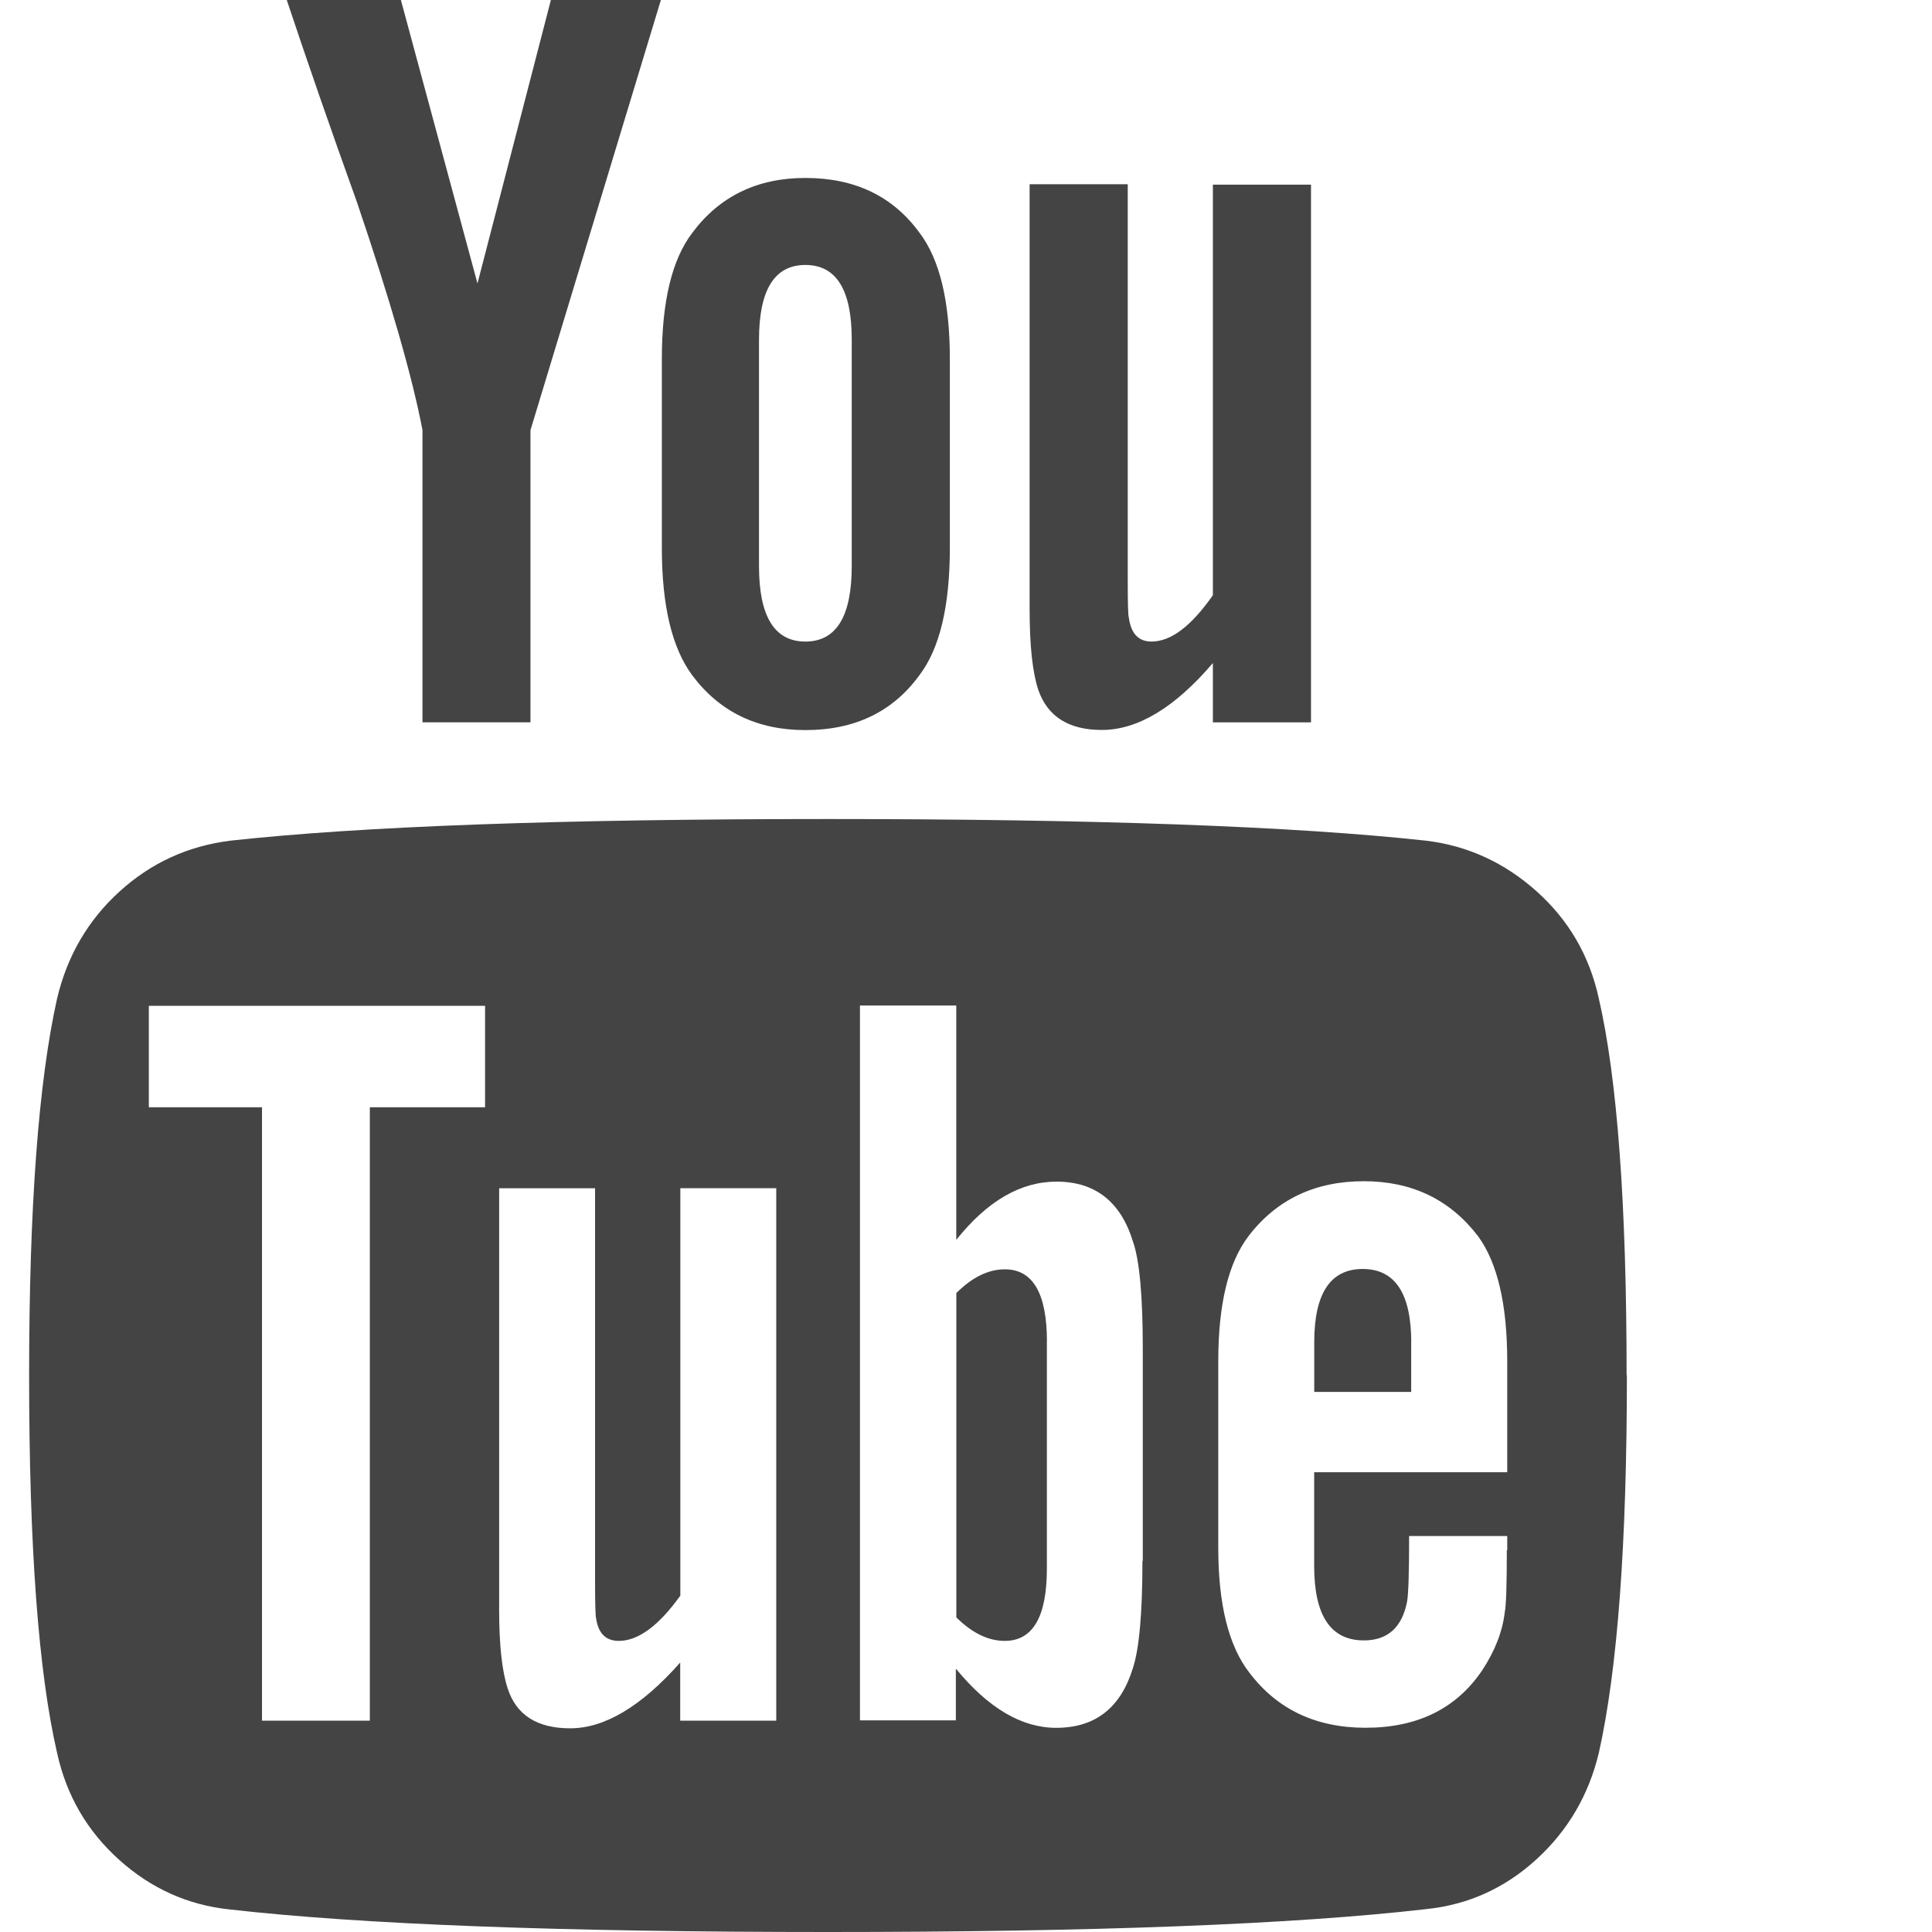
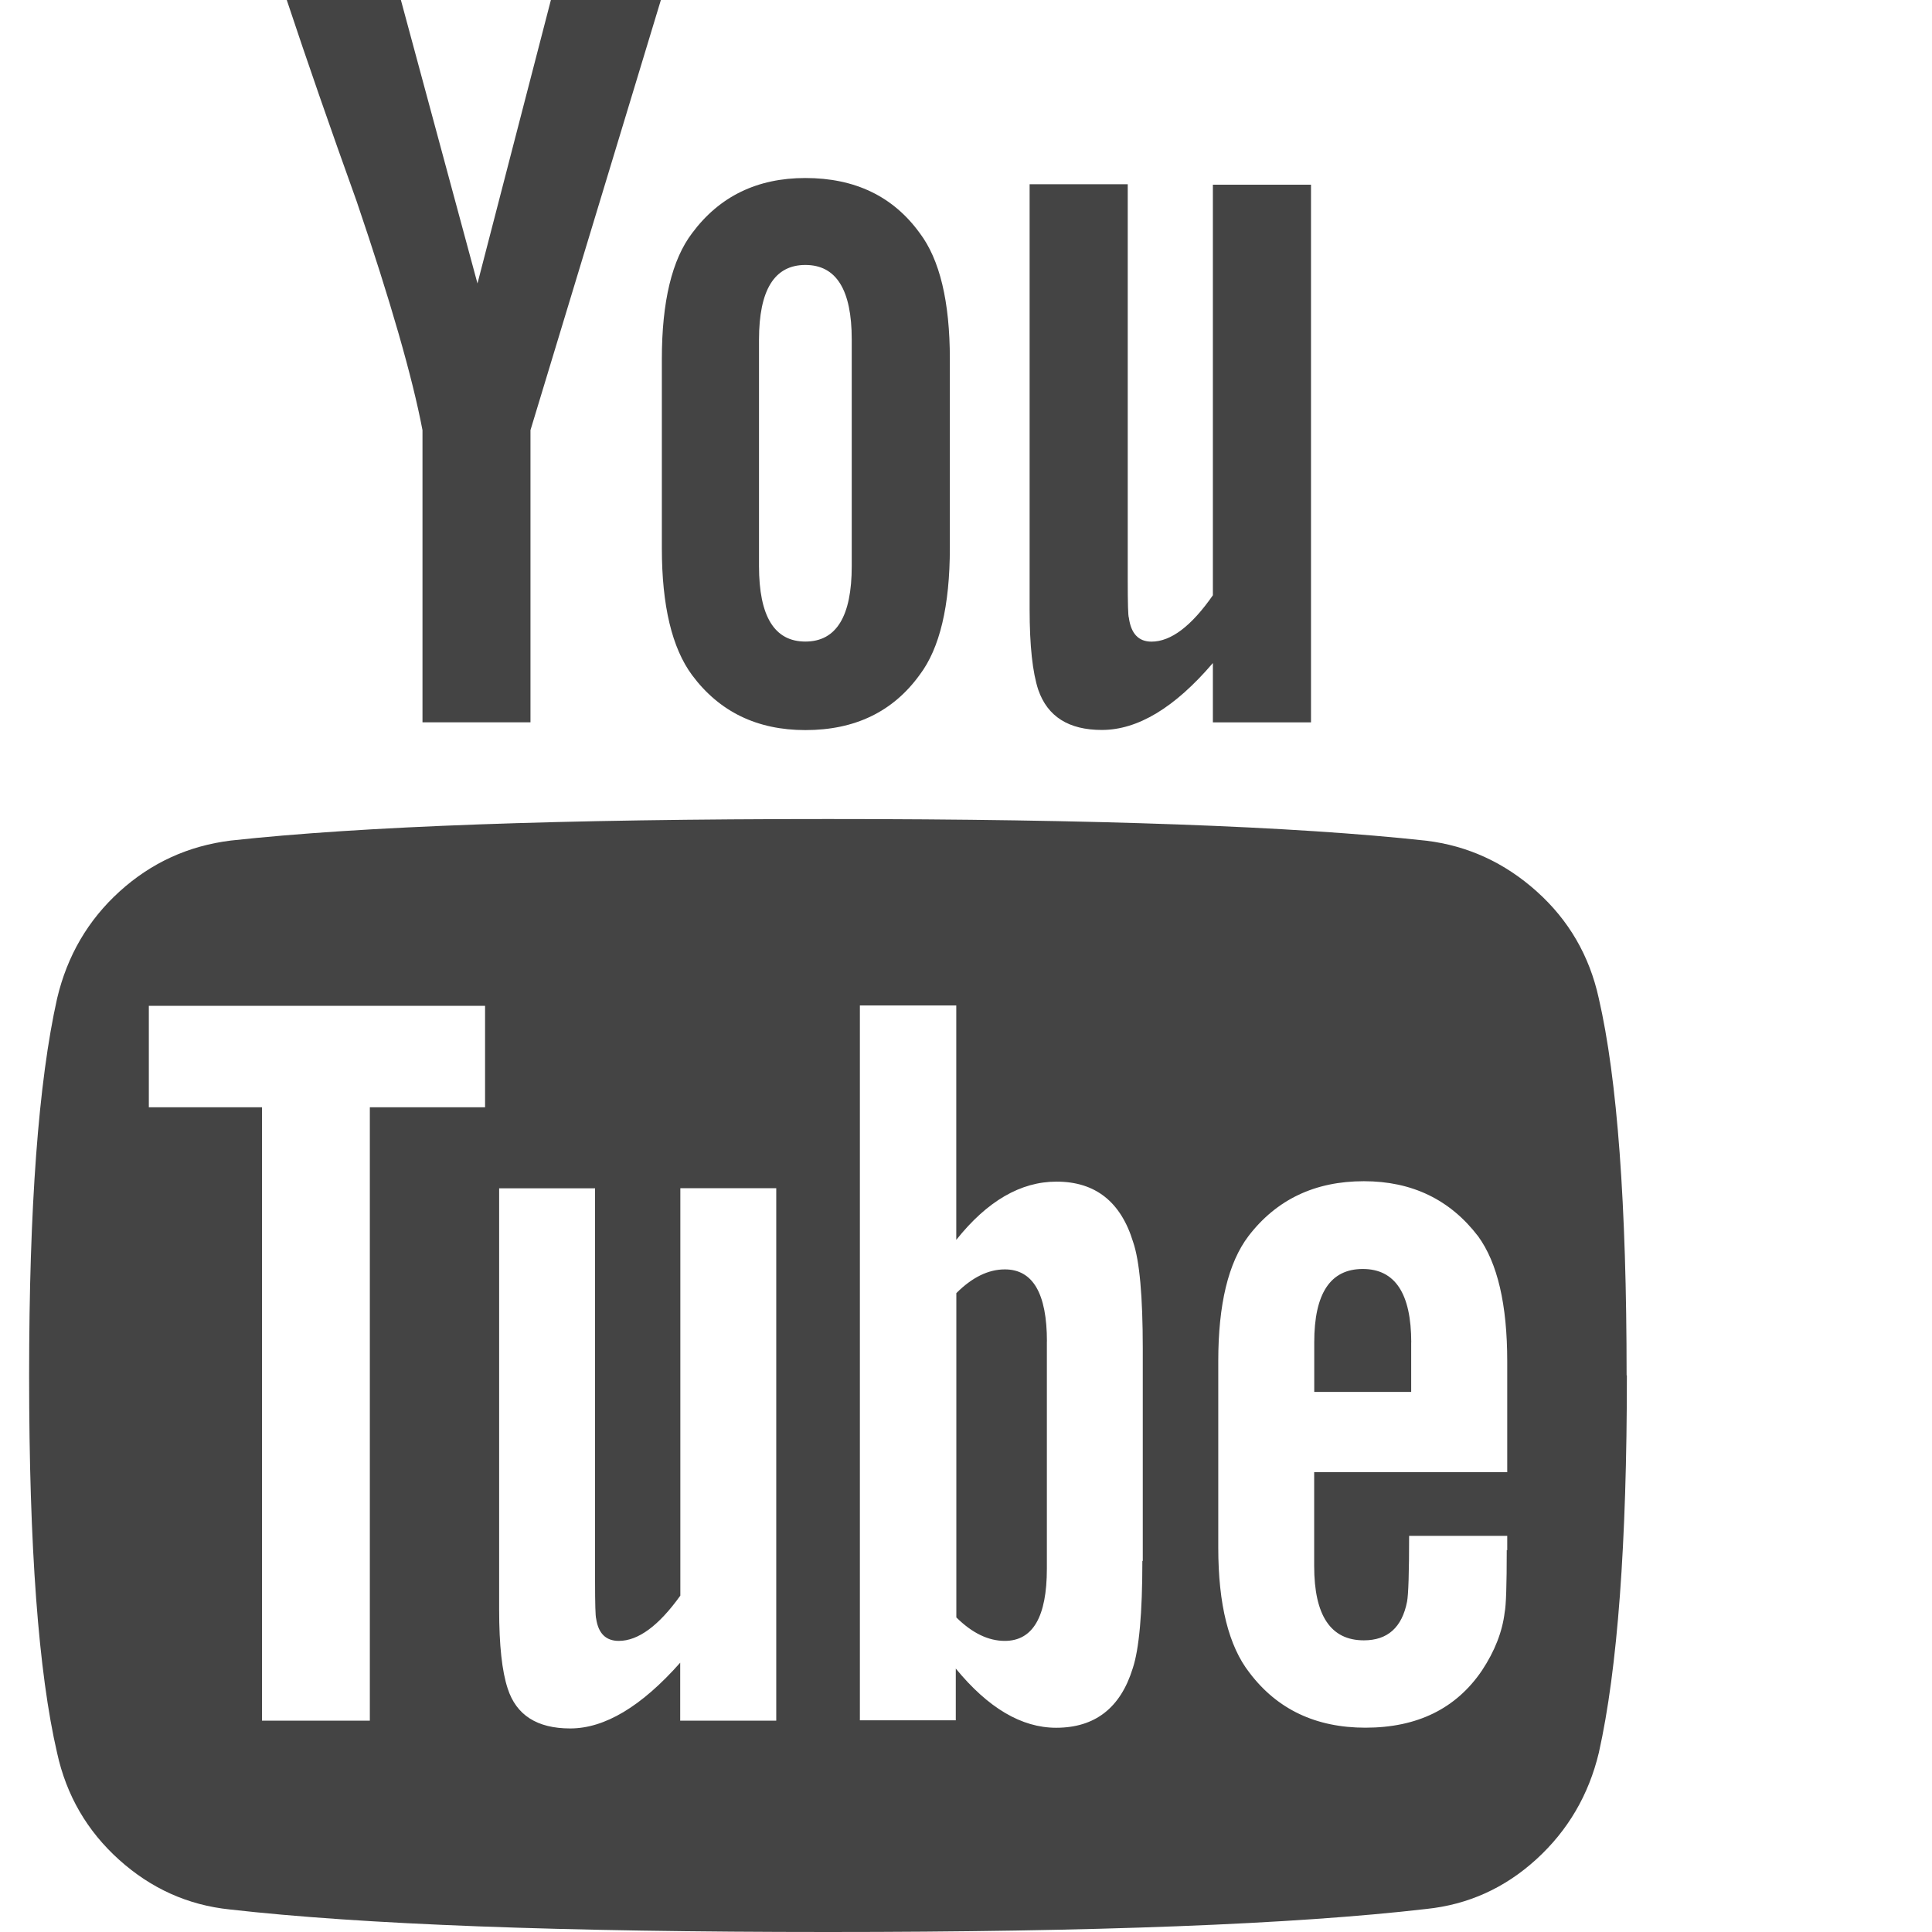
<svg xmlns="http://www.w3.org/2000/svg" width="28" height="28" viewBox="0 0 28 28">
-   <path fill="#444" d="M15.172 19.437v3.297q0 1.047-.61 1.047-.358 0-.702-.34V18.74q.344-.344.703-.344.61 0 .61 1.048zm5.28.016v.72h-1.405v-.72q0-1.062.703-1.062t.703 1.067zM5.36 16.047h1.67v-1.47H2.157v1.47h1.64v8.89H5.36v-8.89zm4.5 8.89h1.39V17.22H9.86v5.905q-.47.656-.892.656-.28 0-.328-.323-.016-.047-.016-.547v-5.69h-1.39v6.11q0 .764.124 1.14.187.577.906.577.75 0 1.594-.953v.844zm6.702-2.312v-3.078q0-1.14-.14-1.547-.267-.875-1.11-.875-.78 0-1.453.844v-3.396h-1.396v10.36h1.39v-.75q.704.858 1.454.858.844 0 1.11-.86.14-.42.14-1.562zm5.282-.156v-.208h-1.422q0 .797-.03.953-.11.56-.626.56-.72 0-.72-1.077v-1.36h2.798V19.73q0-1.234-.422-1.813-.61-.798-1.656-.798-1.062 0-1.672.796-.438.577-.438 1.812v2.703q0 1.235.453 1.814.604.796 1.682.796 1.125 0 1.687-.828.28-.423.33-.845.03-.14.03-.905zm-9.5-14.27V4.92q0-1.08-.672-1.08T11 4.924v3.28q0 1.094.672 1.094t.672-1.094zm11.234 11.733q0 3.656-.406 5.47-.22.92-.906 1.546t-1.594.72Q17.797 28 12 28t-8.672-.327q-.906-.094-1.602-.72t-.898-1.546q-.406-1.75-.406-5.47 0-3.655.406-5.468.22-.927.906-1.55t1.61-.736Q6.202 11.87 12 11.87t8.67.314q.903.11 1.6.734t.9 1.547q.404 1.75.404 5.468zM7.984 0h1.594l-1.89 6.234v4.234H6.123V6.234q-.22-1.156-.953-3.313Q4.594 1.317 4.156 0H5.81l1.11 4.108zm5.782 5.203v2.734q0 1.266-.438 1.844-.578.8-1.656.8-1.047 0-1.64-.795-.44-.593-.44-1.843v-2.74q0-1.25.44-1.827.593-.797 1.64-.797 1.078 0 1.656.797.438.578.438 1.828zM19 2.673v7.796h-1.422v-.86q-.828.97-1.61.97-.718 0-.92-.58-.126-.378-.126-1.17V2.67h1.422v5.734q0 .516.016.547.047.347.328.347.422 0 .89-.672v-5.95H19z" />
+   <path fill="#444" d="M15.172 19.437v3.297q0 1.047-.61 1.047-.358 0-.702-.34v-4.7q.344-.344.703-.344.61 0 .61 1.048zm5.28.016v.72h-1.405v-.72q0-1.062.703-1.062t.703 1.068zM5.36 16.047h1.67v-1.47H2.157v1.47h1.64v8.89H5.36v-8.89zm4.5 8.89h1.39V17.22H9.86v5.905q-.47.656-.892.656-.28 0-.328-.322-.016-.047-.016-.547v-5.69h-1.39v6.11q0 .765.124 1.14.187.578.906.578.75 0 1.594-.953v.844zm6.702-2.312v-3.078q0-1.14-.14-1.547-.267-.875-1.11-.875-.78 0-1.453.844v-3.397h-1.397v10.36h1.39v-.75q.704.858 1.454.858.844 0 1.11-.86.14-.42.14-1.56zm5.282-.156v-.21h-1.422q0 .798-.03.954-.11.56-.626.56-.72 0-.72-1.077v-1.36h2.798V19.73q0-1.234-.422-1.813-.61-.798-1.656-.798-1.062 0-1.672.795-.438.577-.438 1.812v2.703q0 1.235.453 1.814.603.796 1.68.796 1.126 0 1.688-.828.28-.423.33-.845.03-.14.03-.905zm-9.5-14.27V4.92q0-1.08-.672-1.08T11 4.924v3.28q0 1.094.672 1.094t.672-1.094zM23.578 19.93q0 3.656-.406 5.47-.22.92-.906 1.546t-1.594.72Q17.797 28 12 28t-8.672-.327q-.906-.094-1.602-.72t-.898-1.546q-.406-1.75-.406-5.47 0-3.655.406-5.468.22-.928.906-1.55t1.61-.737Q6.202 11.87 12 11.87t8.67.314q.903.11 1.6.734t.9 1.547q.404 1.75.404 5.468zM7.984 0h1.594l-1.89 6.234v4.234H6.123V6.234q-.22-1.156-.953-3.313Q4.594 1.318 4.156 0H5.81l1.11 4.108zm5.782 5.203v2.734q0 1.266-.438 1.844-.578.8-1.656.8-1.047 0-1.64-.794-.44-.593-.44-1.843v-2.74q0-1.25.44-1.827.593-.797 1.64-.797 1.078 0 1.656.796.438.578.438 1.828zM19 2.673v7.796h-1.422v-.86q-.828.97-1.61.97-.718 0-.92-.58-.126-.38-.126-1.17V2.67h1.422v5.734q0 .516.016.547.047.348.328.348.422 0 .89-.672v-5.95H19z" />
</svg>
